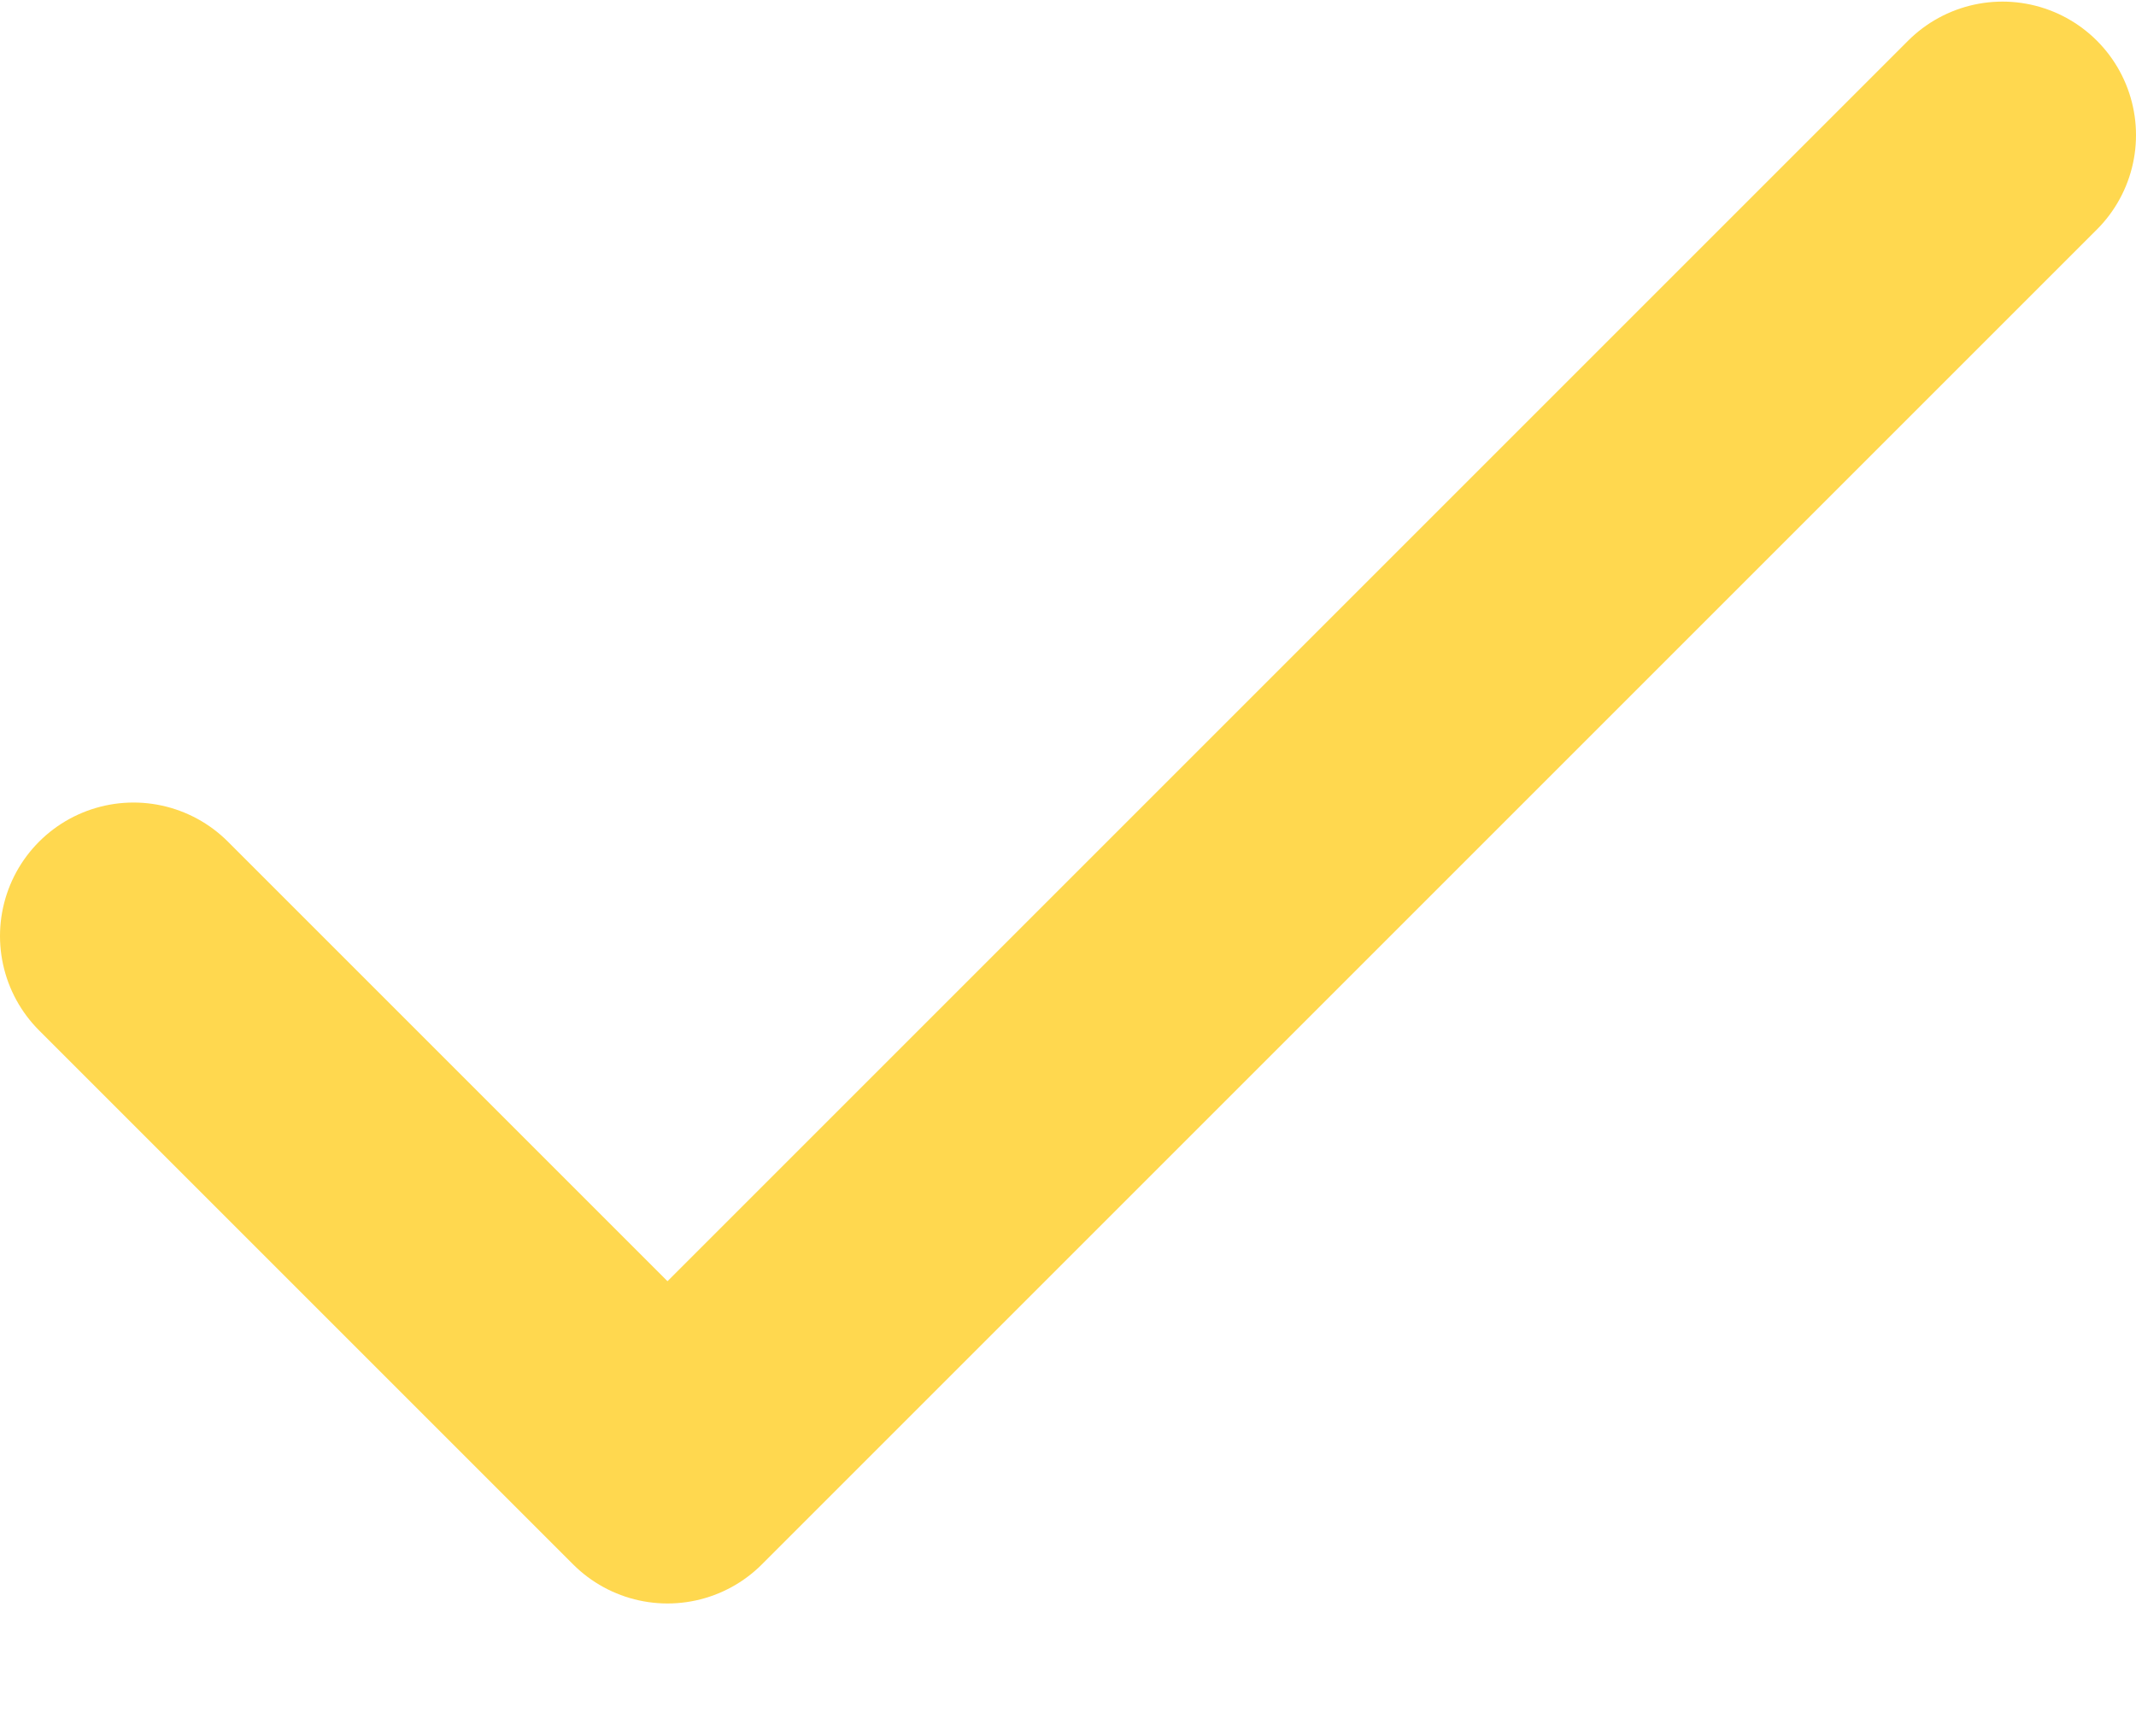
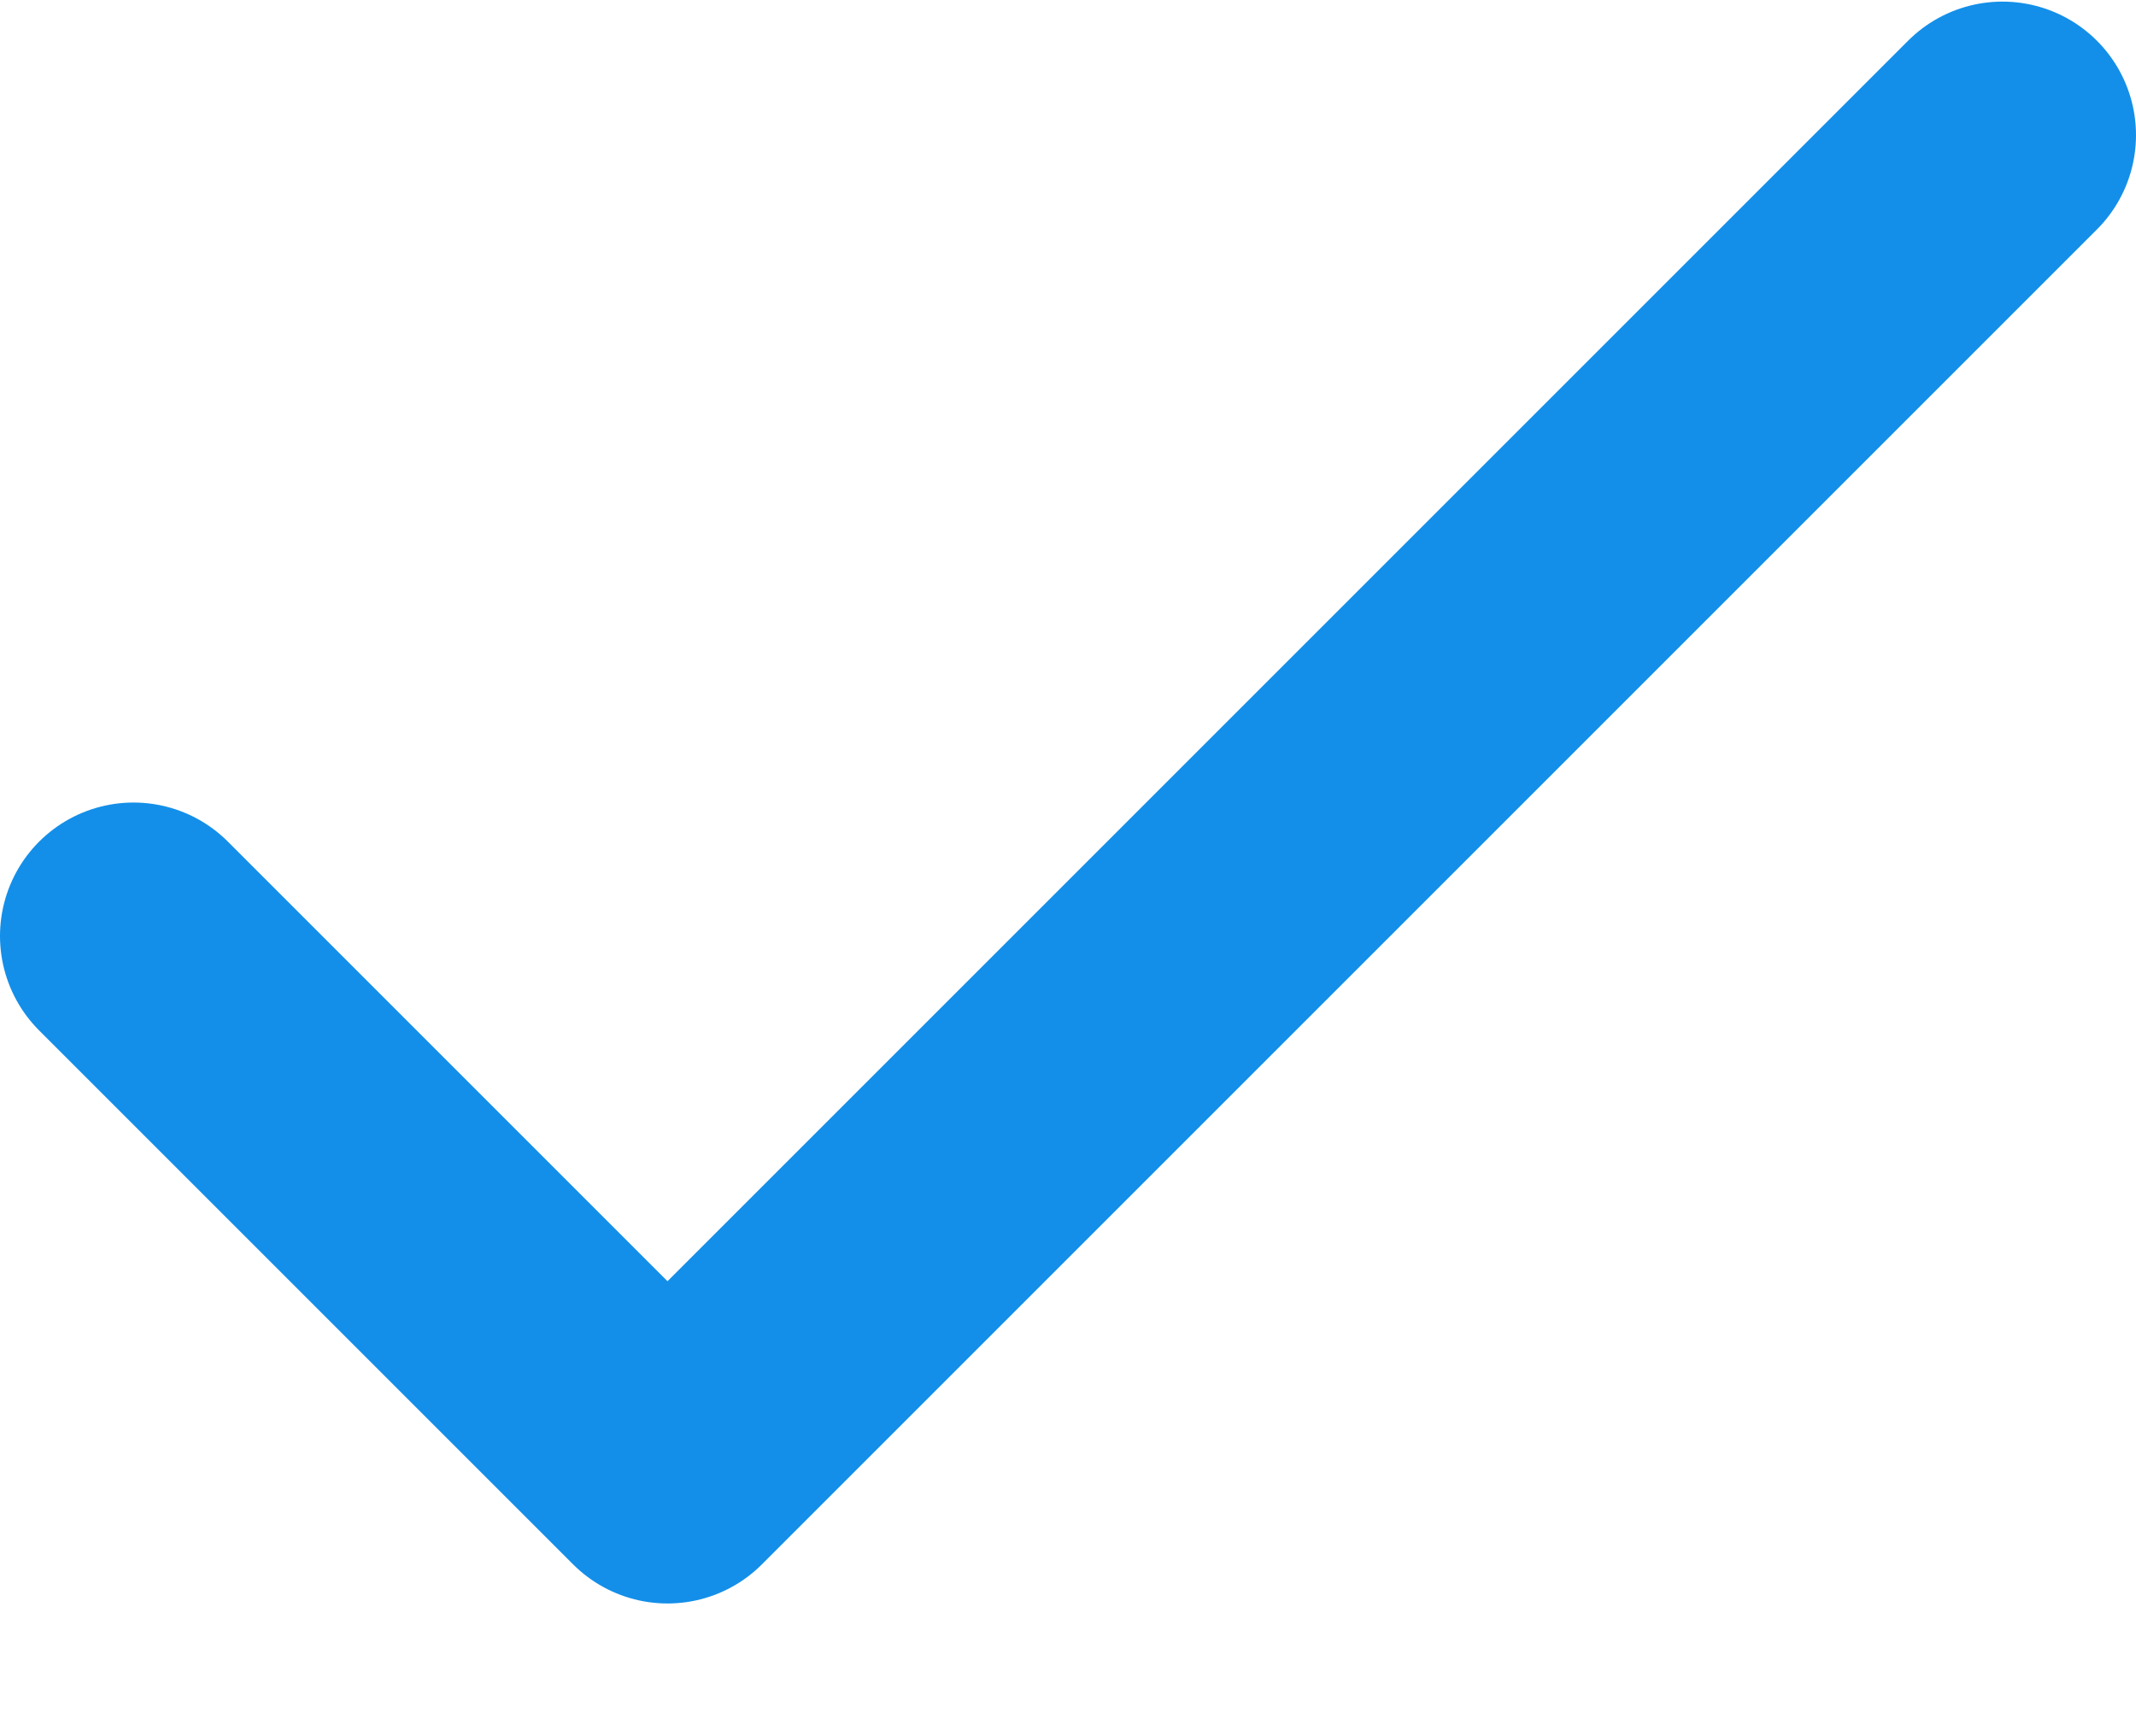
<svg xmlns="http://www.w3.org/2000/svg" width="16" height="13" viewBox="0 0 16 13" fill="none">
-   <path d="M1 7.012L5 11.012L15 1.012" stroke="#FFD84F" stroke-width="2" stroke-linecap="round" stroke-linejoin="round" />
+   <path d="M1 7.012L5 11.012L15 1.012" stroke="#138FE9" stroke-width="2" stroke-linecap="round" stroke-linejoin="round" />
</svg>
